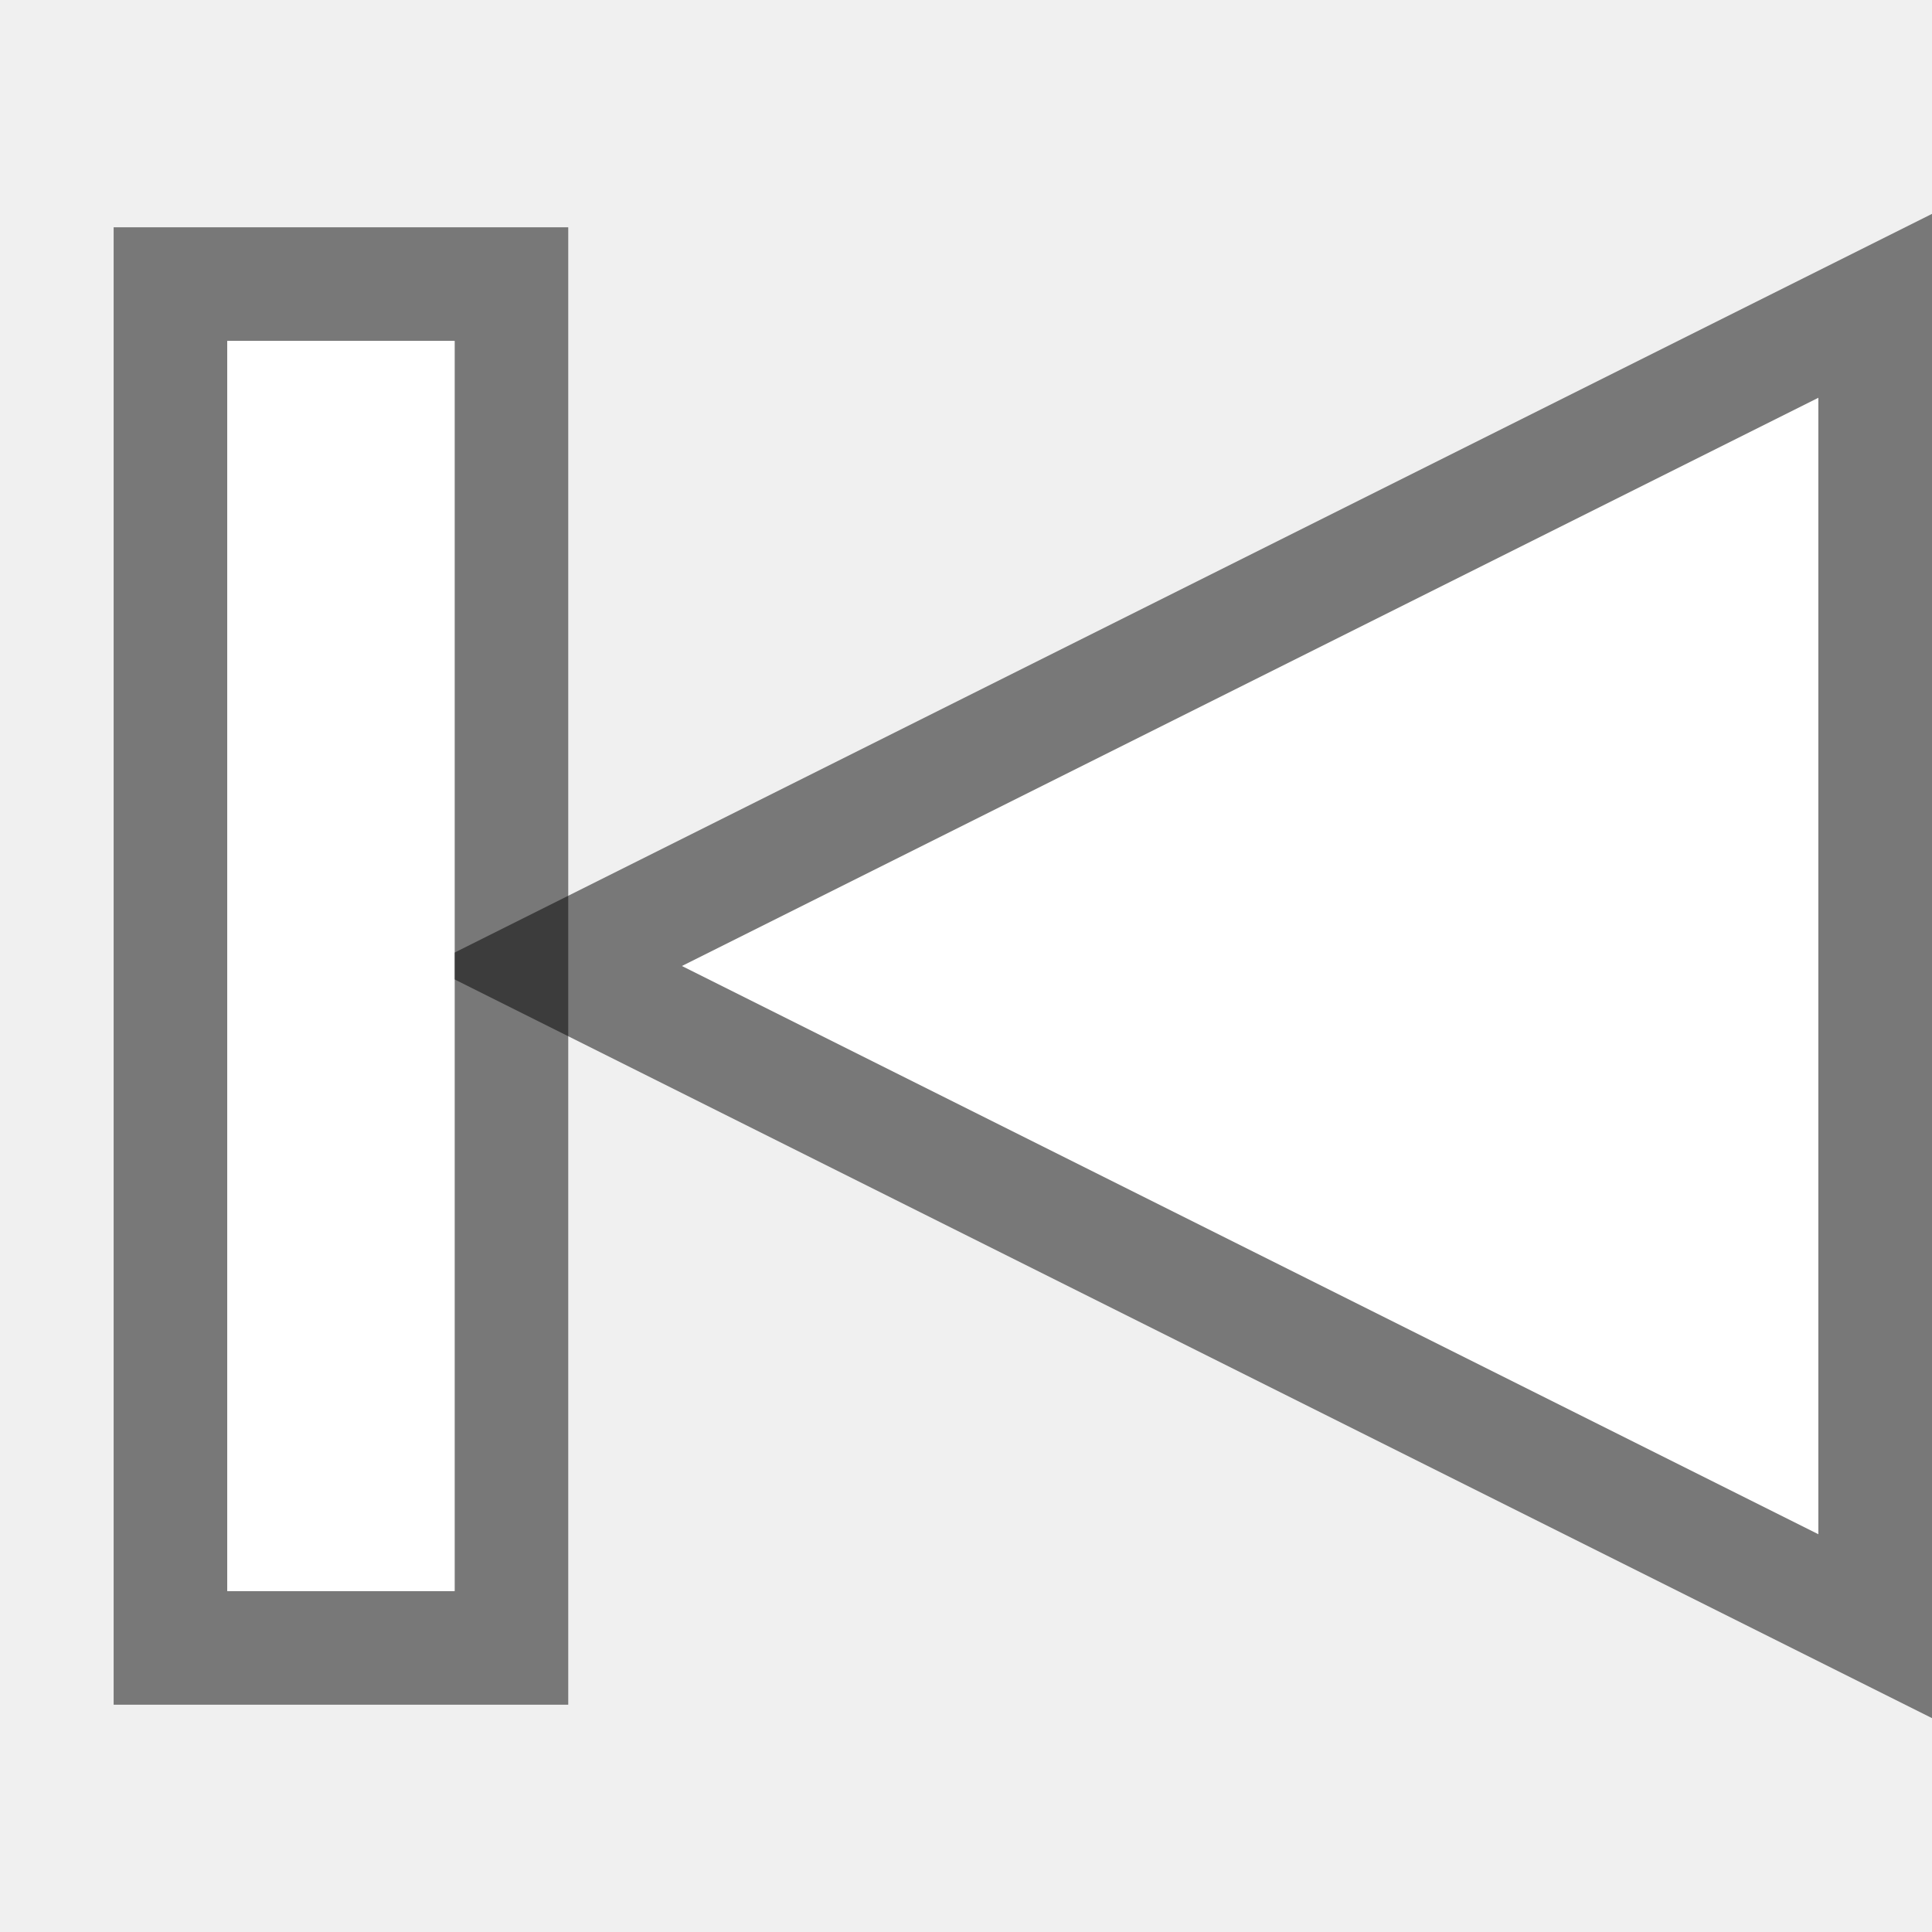
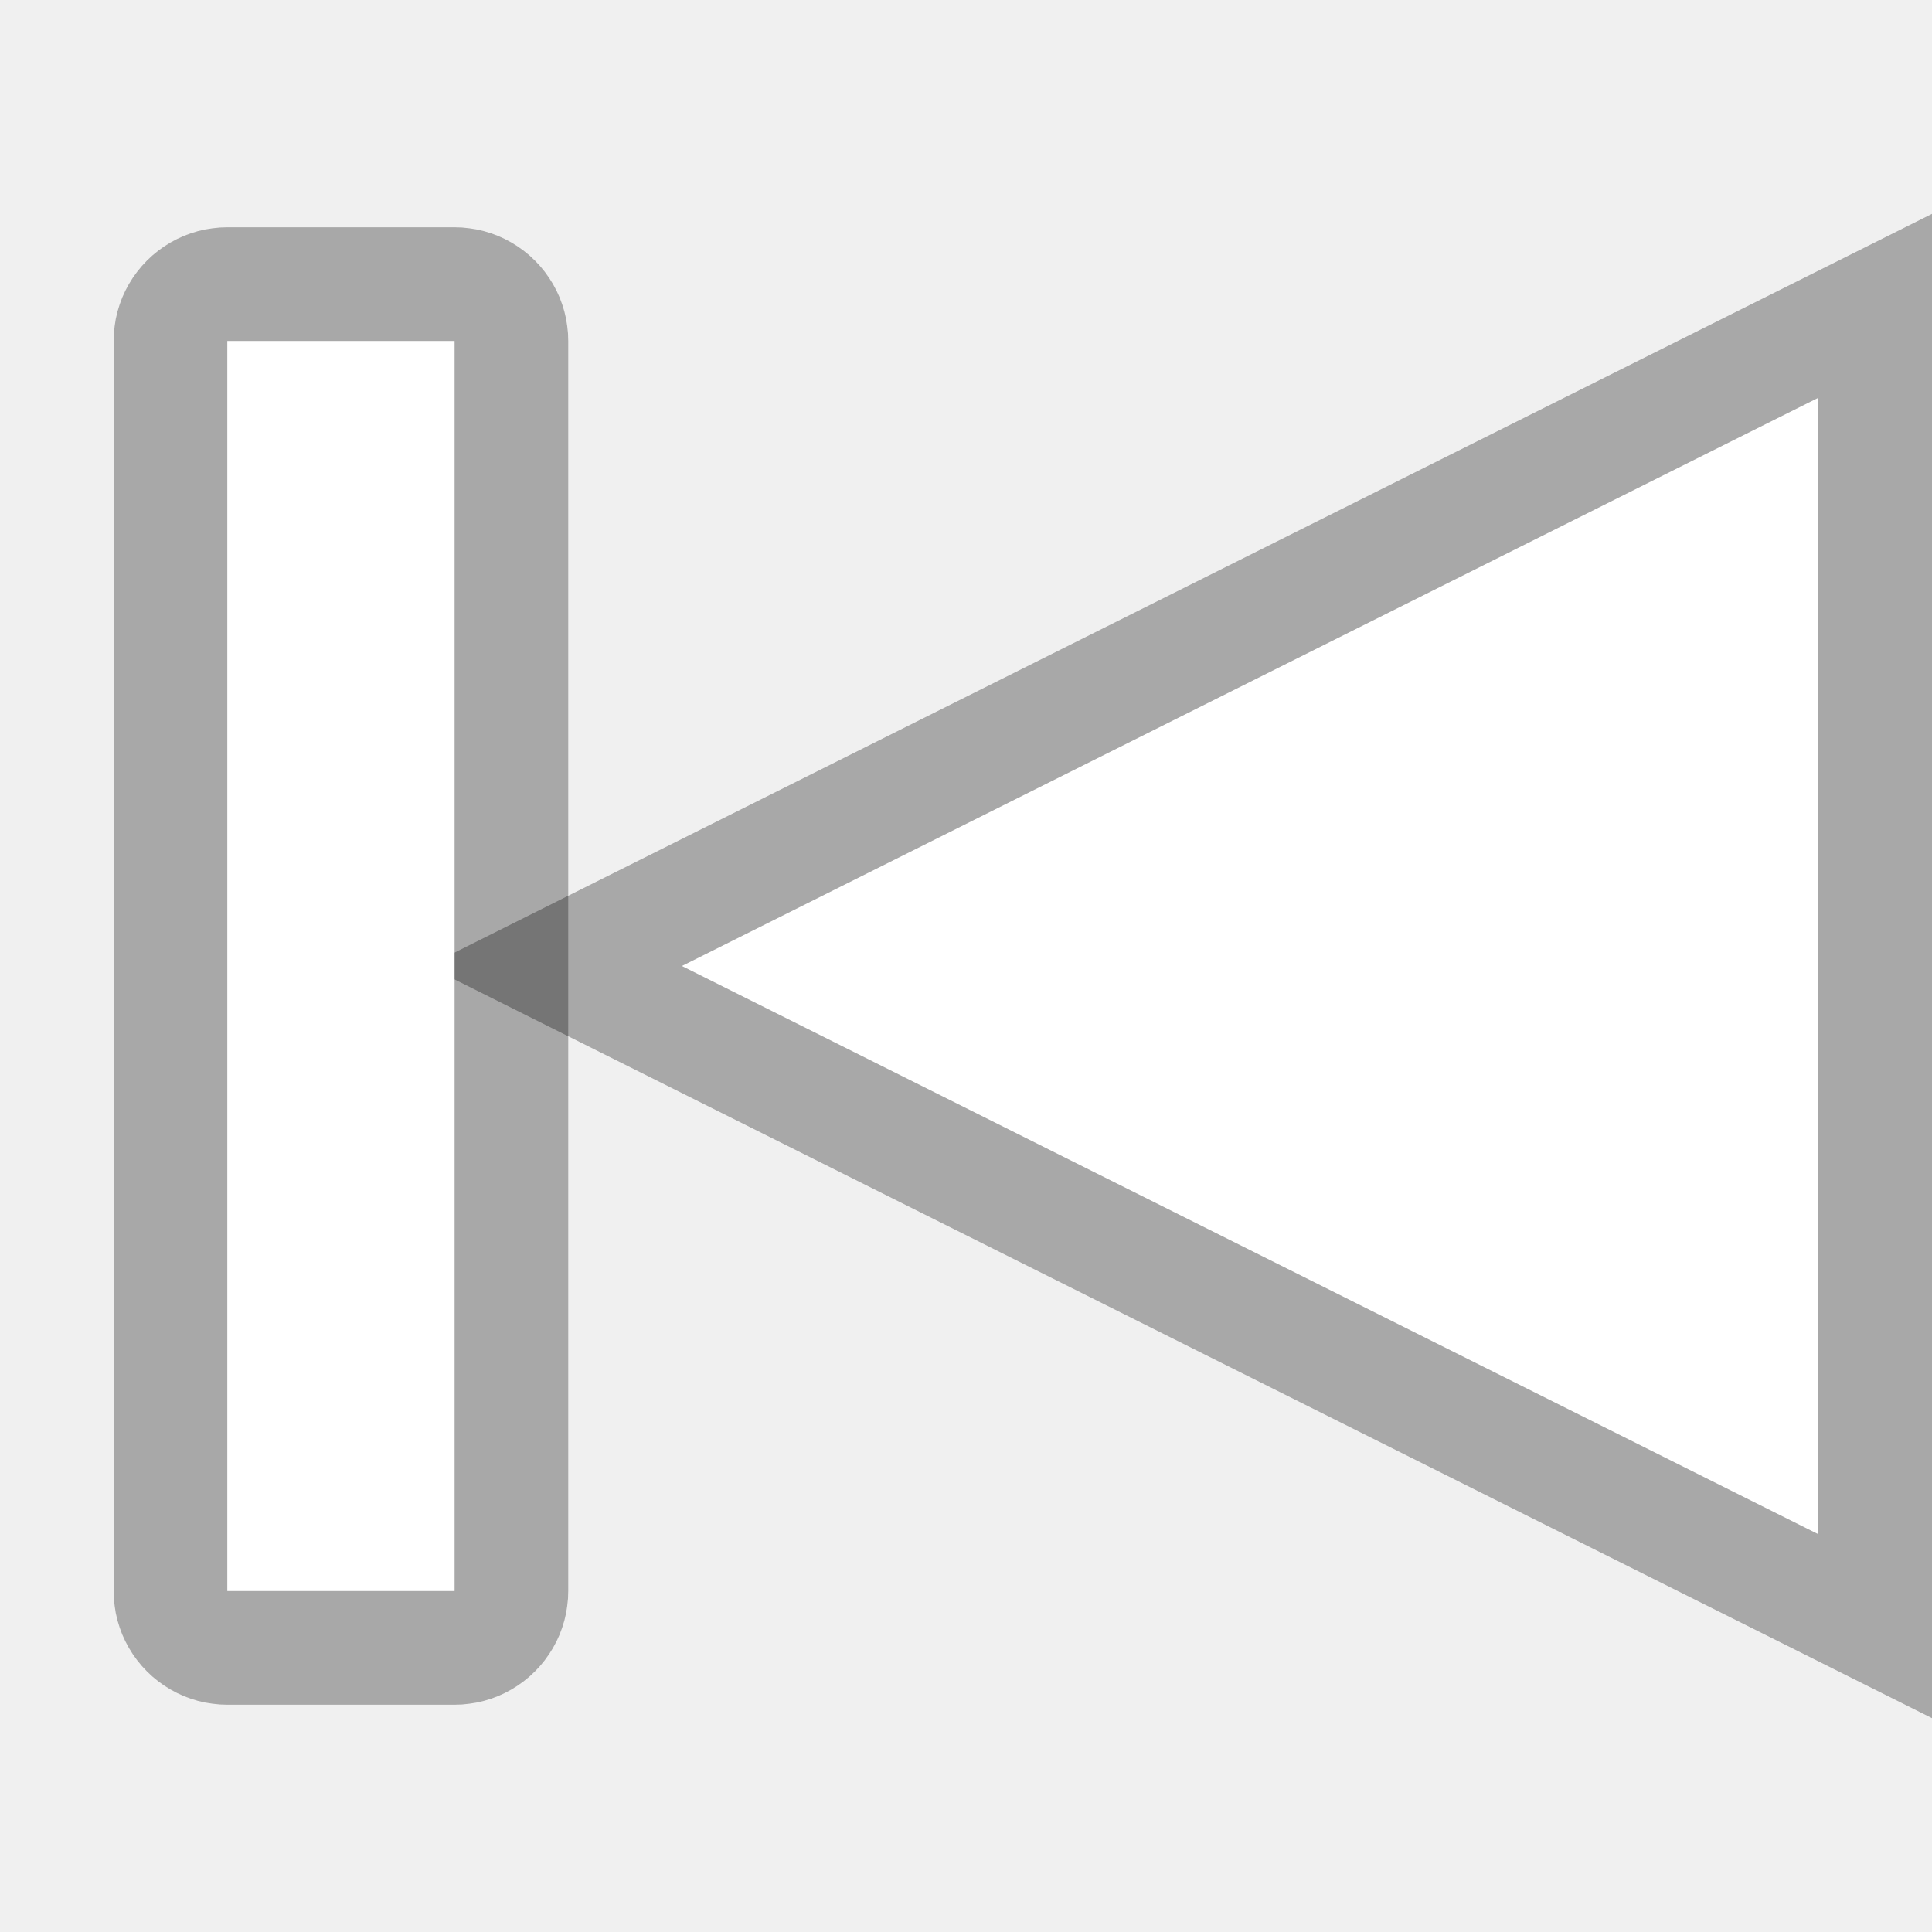
<svg xmlns="http://www.w3.org/2000/svg" width="100%" height="100%" viewBox="0 0 17 17" version="1.1" xml:space="preserve" style="fill-rule:evenodd;clip-rule:evenodd;stroke-miterlimit:3;">
  <g>
-     <path id="path7" d="M6,8.5l10,-5l0,10l-10,-5Z" style="fill:#e6e6e6;fill-rule:nonzero;stroke:#000;stroke-opacity:0.502;stroke-width:2px;" />
+     <path id="path7" d="M6,8.5l10,-5l0,10l-10,-5Z" style="fill:#e6e6e6;fill-rule:nonzero;stroke:#000;stroke-opacity:0.302;stroke-width:2px;" />
    <path id="path9" d="M6,8.5l10,-5l0,10l-10,-5Z" style="fill:#fff;fill-rule:nonzero;" />
-     <path id="path13" d="M1,15l4,0l0,-13l-4,0l0,13Zm3,-12l0,11l-2,0l0,-11l2,0Z" style="fill-opacity:0.502;fill-rule:nonzero;" />
-     <rect id="rect15" x="2" y="3" width="2" height="11" style="fill:#fff;" />
+     <g id="rect15">
+       <rect x="2" y="3" width="2" height="11" style="fill:#fff;" />
+       <path d="M4.065,2.002l0.066,0.007l0.064,0.01l0.064,0.015l0.062,0.019l0.062,0.023l0.059,0.027l0.058,0.031l0.056,0.035l0.053,0.038l0.05,0.041l0.048,0.045l0.045,0.048l0.041,0.05l0.038,0.053l0.035,0.056l0.031,0.058l0.027,0.059l0.023,0.062l0.019,0.062l0.015,0.064l0.01,0.064l0.007,0.066l0.002,0.065l0,11l-0.002,0.065l-0.007,0.066l-0.01,0.064l-0.015,0.064l-0.019,0.062l-0.023,0.062l-0.027,0.059l-0.031,0.058l-0.035,0.056l-0.038,0.053l-0.041,0.05l-0.045,0.048l-0.048,0.045l-0.05,0.041l-0.053,0.038l-0.056,0.035l-0.058,0.031l-0.059,0.027l-0.062,0.023l-0.062,0.019l-0.064,0.015l-0.064,0.01l-0.066,0.007l-0.065,0.002l-2,0l-0.065,-0.002l-0.066,-0.007l-0.064,-0.01l-0.064,-0.015l-0.062,-0.019l-0.062,-0.023l-0.059,-0.027l-0.058,-0.031l-0.056,-0.035l-0.053,-0.038l-0.05,-0.041l-0.048,-0.045l-0.045,-0.048l-0.041,-0.05l-0.038,-0.053l-0.035,-0.056l-0.031,-0.058l-0.027,-0.059l-0.023,-0.062l-0.019,-0.062l-0.015,-0.064l-0.01,-0.064l-0.007,-0.066l-0.002,-0.065l0,-11l0.002,-0.065l0.007,-0.066l0.01,-0.064l0.015,-0.064l0.019,-0.062l0.023,-0.062l0.027,-0.059l0.031,-0.058l0.035,-0.056l0.038,-0.053l0.041,-0.05l0.045,-0.048l0.048,-0.045l0.05,-0.041l0.053,-0.038l0.056,-0.035l0.058,-0.031l0.059,-0.027l0.062,-0.023l0.062,-0.019l0.064,-0.015l0.064,-0.01l0.066,-0.007l0.065,-0.002l2,0l0.065,0.002Zm-2.065,0.998l0,11l2,0l0,-11l-2,0Z" style="fill-opacity:0.302;" />
+     </g>
  </g>
</svg>
